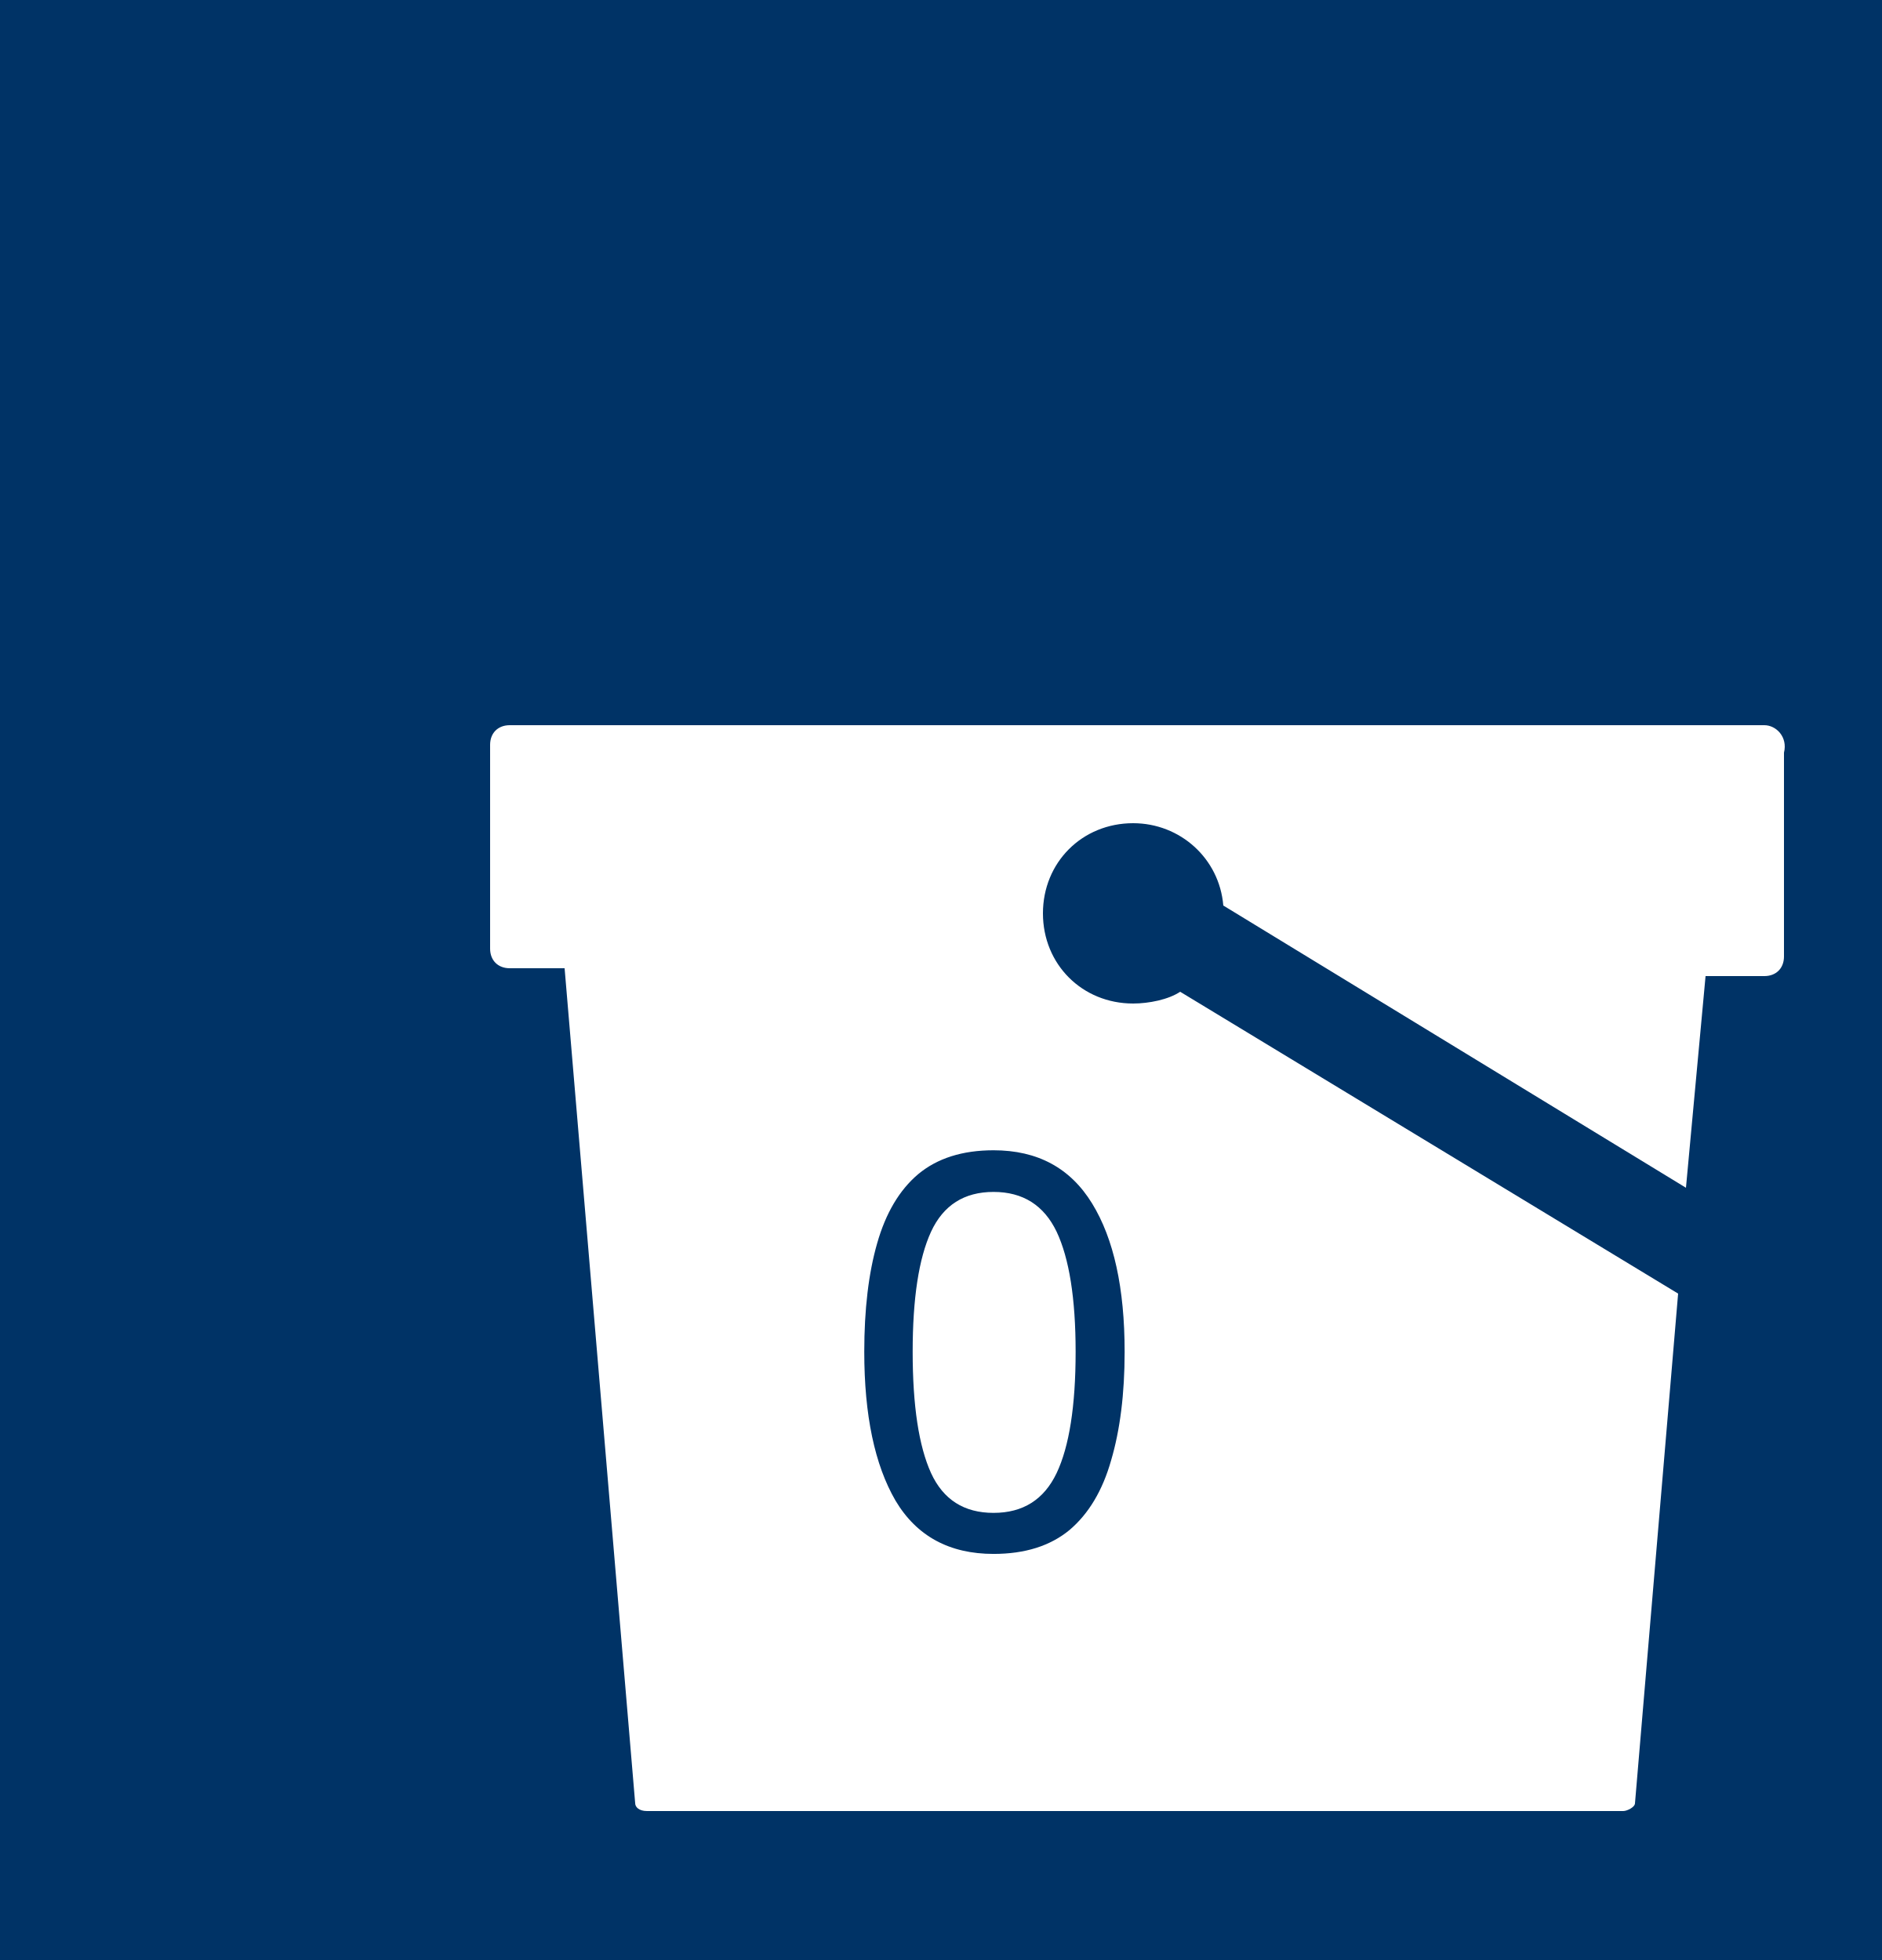
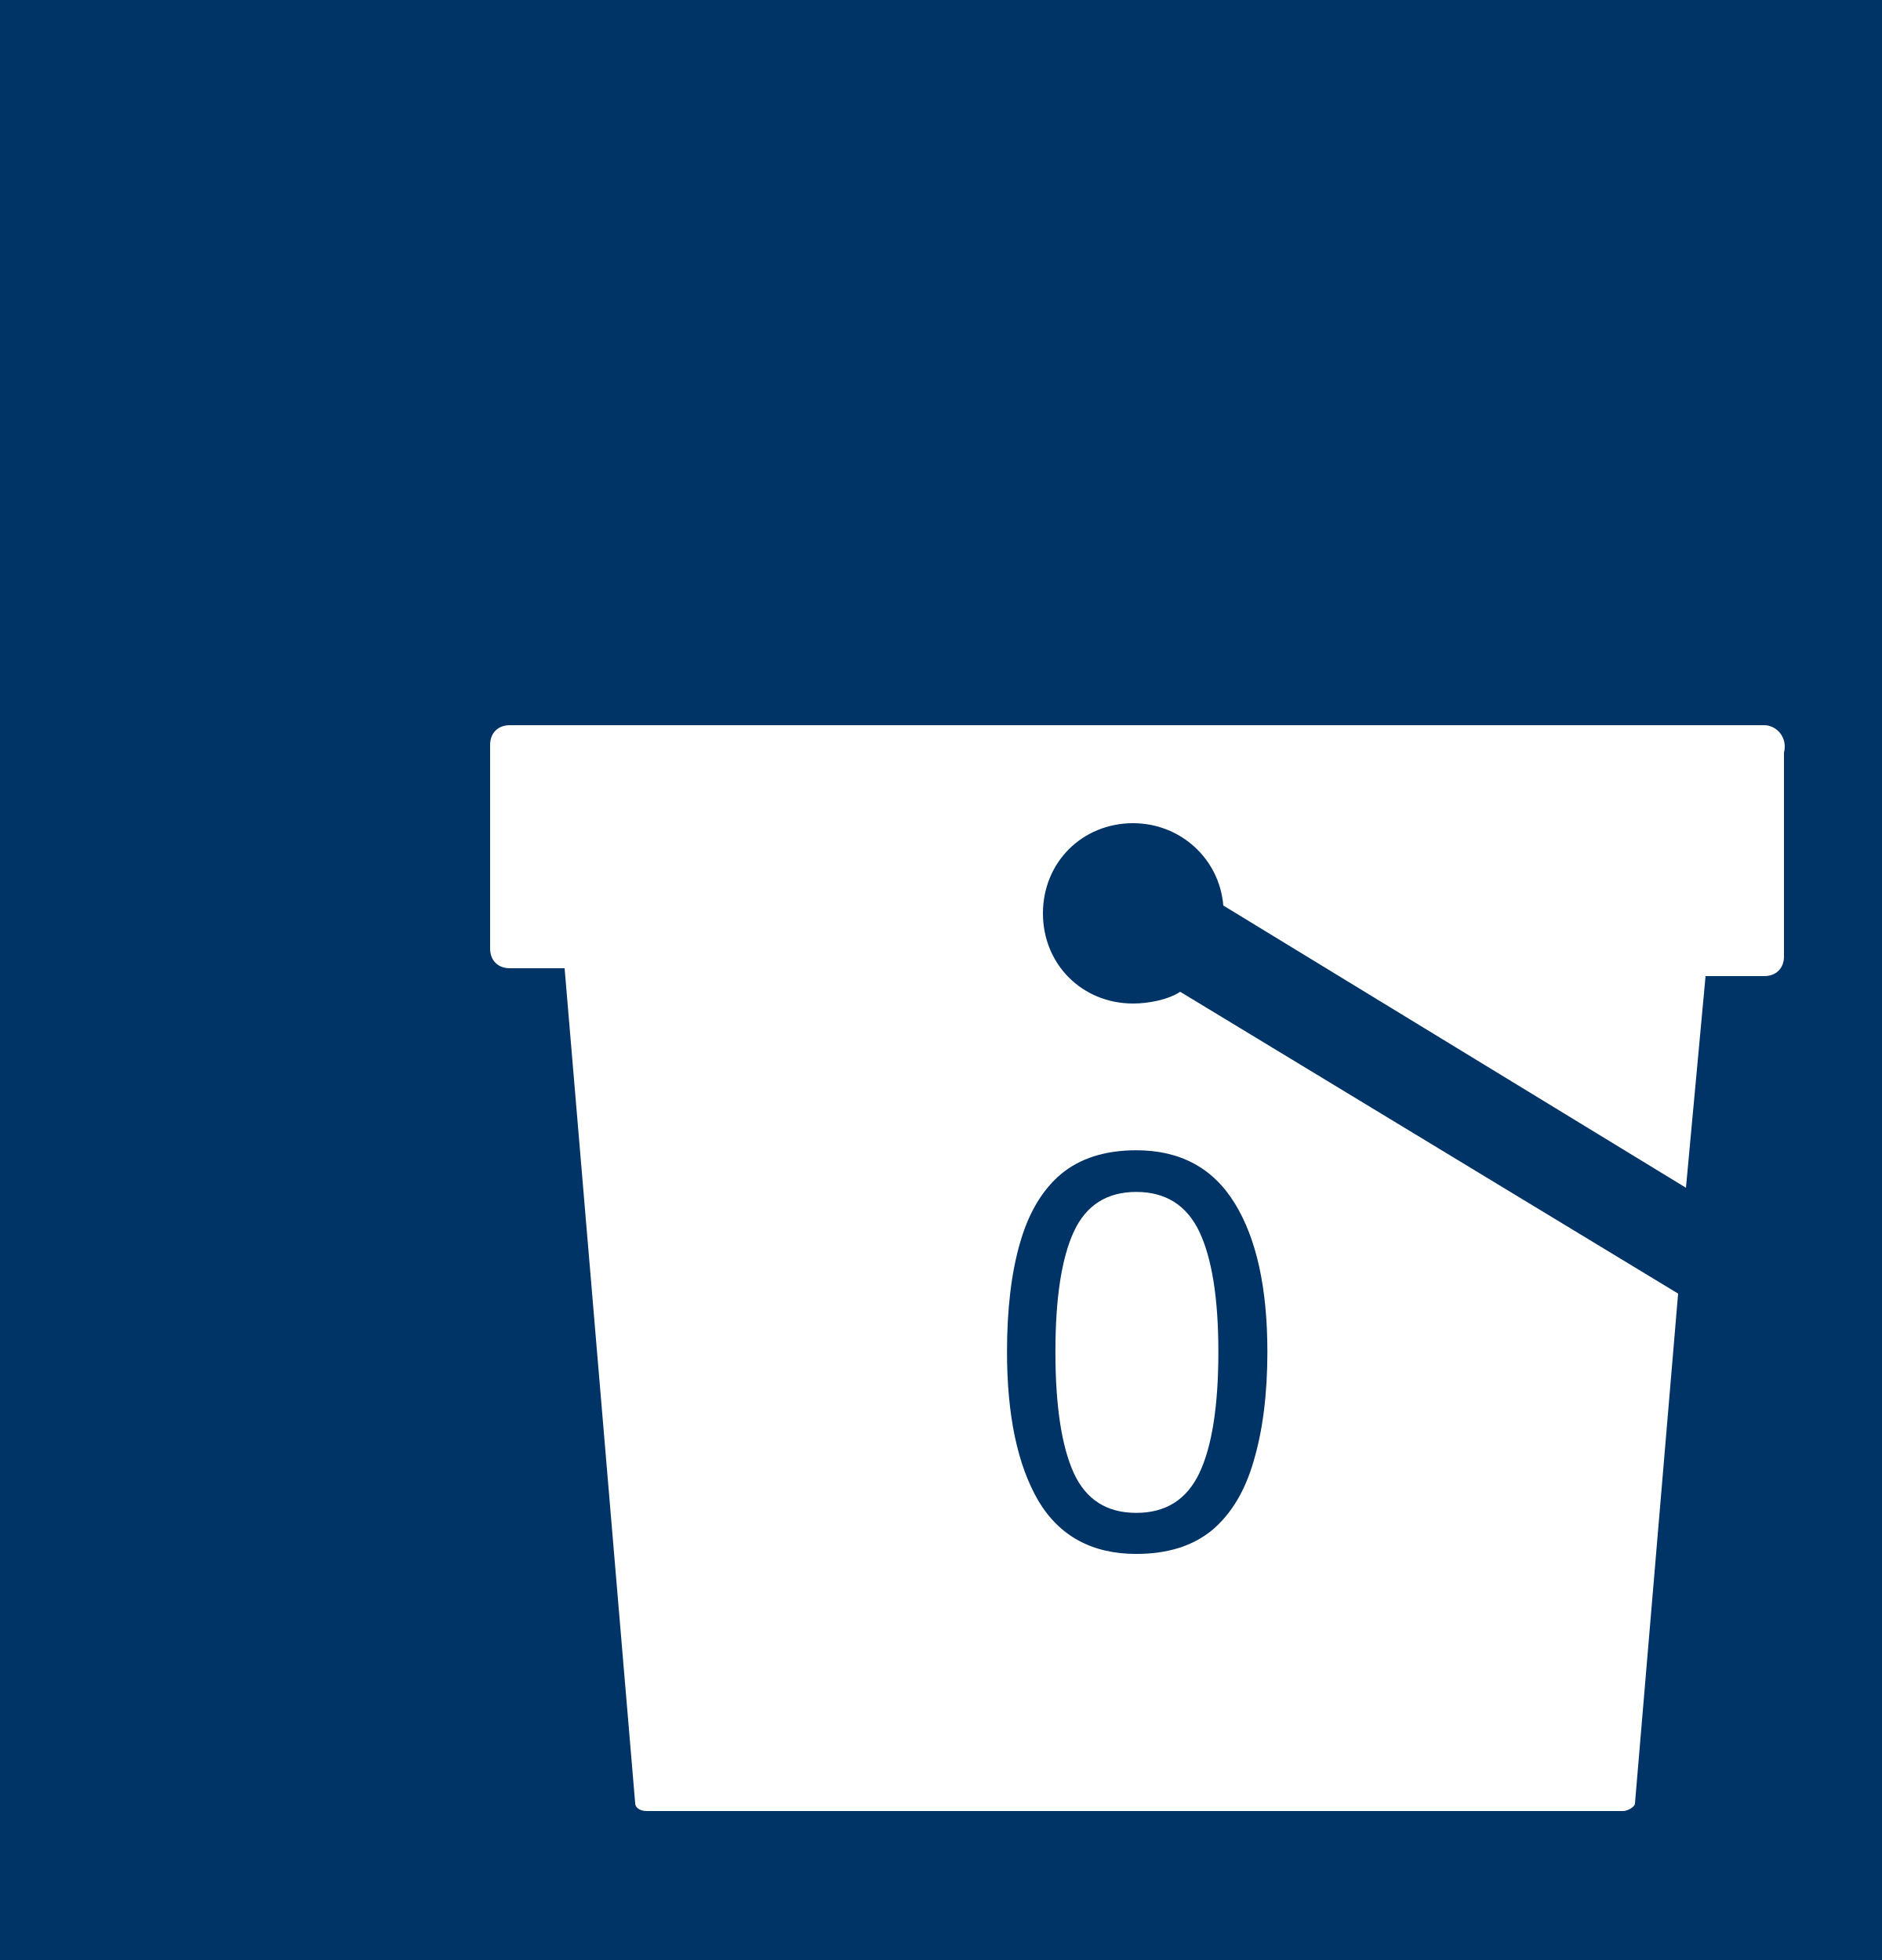
<svg xmlns="http://www.w3.org/2000/svg" xmlns:xlink="http://www.w3.org/1999/xlink" version="1.1" id="Layer_1" x="0px" y="0px" viewBox="0 0 48 50" enable-background="new 0 0 48 50" xml:space="preserve">
  <style>
                            text{
                            font-size: 3px;
                            cursor: default;
                            font-family: Tahoma, Geneva, sans-serif;
                            }
                            .lab{
                            font-size: 14px;
                            }
                            </style>
  <g id="bckgrd">
    <rect x="0" y="0" height="50" width="48" fill="#003366" />
  </g>
  <g id="bucket">
    <path fill="#FFFFFF" d="M45,18.5H13c-0.3,0-0.5,0.2-0.5,0.5v5.2c0,0.3,0.2,0.5,0.5,0.5h1.4L16.2,46c0,0.1,0.1,0.2,0.3,0.2h24.9   c0.1,0,0.3-0.1,0.3-0.2L42.8,33l-12.7-7.7c-0.3,0.2-0.8,0.3-1.2,0.3c-1.3,0-2.3-1-2.3-2.3c0-1.3,1-2.3,2.3-2.3   c1.2,0,2.2,0.9,2.3,2.1l11.8,7.2l0.5-5.4H45c0.3,0,0.5-0.2,0.5-0.5v-5.2C45.6,18.8,45.3,18.5,45,18.5z">
	</path>
-     <text id="bucket-counter" class="lab" x="29" y="39.5" width="20" text-anchor="middle" fill="#003366">0
- 	</text>
+     <text id="bucket-counter" class="lab" x="29" y="39.5" width="20" text-anchor="middle" fill="#003366">0</text>
    <path id="bucket-sand" fill="#FFFFFF" d="M7.6,17.7 l 31,0 L 35.8,17.7 c 0,0,0,0,0,0 L 30.7,17.7 l -7.1,0 c 0,0,0,0,0,0 L 18.6,17.7z">
      <animate attributeName="d" dur="0.4s" id="grow1" begin="indefinite" fill="freeze" values="M13.6,17.7l31-0.1L35.8,12c-0.3-0.2-0.8-0.2-1.1,0.1L30.7,16l-7.1-7.3c-0.4-0.4-1-0.4-1.4,0L13.6,17.7z;    M14.6,17.7l31-0.1L35.8,11c-0.3-0.2-0.8-0.2-1.1,0.1L30.7,15 l-7.1,-8.3 c-0.4,-0.4,-1,-0.4,-1.4,0 L12.6,17.7z" />
      <animate attributeName="d" dur="0.8s" id="shrink1" begin="grow1.end;grow2.end" fill="freeze" values="M14.6,17.7l31-0.1L35.8,11c-0.3-0.2-0.8-0.2-1.1,0.1L30.7,15 l-7.1,-8.3 c-0.4,-0.4,-1,-0.4,-1.4,0 L12.6,17.7z;    M13.6,17.7l31-0.1L35.8,12c-0.3-0.2-0.8-0.2-1.1,0.1L30.7,16l-7.1-7.3c-0.4-0.4-1-0.4-1.4,0L13.6,17.7z" />
      <animate attributeName="d" dur="0.4s" id="grow2" begin="indefinite" fill="freeze" values="M7.6,17.7 l 31,0 L 35.8,17.7 c 0,0,0,0,0,0 L 30.7,17.7 l -7.1,0 c 0,0,0,0,0,0 L 18.6,17.7z;    M14.6,17.7l31-0.1L35.8,11c-0.3-0.2-0.8-0.2-1.1,0.1L30.7,15 l-7.1,-8.3 c-0.4,-0.4,-1,-0.4,-1.4,0 L12.6,17.7z" />
      <animate attributeName="d" dur="0.3s" id="empty1" begin="dumpBucketTrg.begin" fill="freeze" values="M13.6,17.7l31-0.1L35.8,12c-0.3-0.2-0.8-0.2-1.1,0.1L30.7,16l-7.1-7.3c-0.4-0.4-1-0.4-1.4,0L13.6,17.7z;    M7.6,17.7 l 31,0 L 35.8,17.7 c 0,0,0,0,0,0 L 30.7,17.7 l -7.1,0 c 0,0,0,0,0,0 L 18.6,17.7z;" />
    </path>
    <set attributeName="opacity" begin="addMoreTrg.begin;flip1.begin;dumpBucketTrg.begin;addFirstTrg.begin" to="1" />
    <animateTransform attributeType="xml" id="jiggle1" attributeName="transform" type="rotate" from="0 16.5 46" to="-1 16.5 46" begin="addMoreTrg.begin;grow2.end;empty1.end;flip4.end" dur="0.1s" fill="freeze" />
    <animateTransform attributeType="xml" id="jiggle2" attributeName="transform" type="rotate" from="-1 16.5 46" to="0 16.5 46" begin="jiggle1.end" dur="0.1s" fill="freeze" />
    <animateTransform attributeType="xml" id="jiggle3" attributeName="transform" type="rotate" from="0 41.5 46" to="0.5 41.5 46" begin="jiggle2.end" dur="0.1s" fill="freeze" />
    <animateTransform attributeType="xml" id="jiggle4" attributeName="transform" type="rotate" from="0.5 41.5 46" to="0 41.5 46" begin="jiggle3.end" dur="0.1s" fill="freeze" />
    <animateTransform attributeType="xml" id="flip1" attributeName="transform" type="rotate" from="0 41.5 46" to="11 41.5 46" begin="indefinite" dur="0.1s" fill="freeze" />
    <animateTransform attributeType="xml" id="flip2" attributeName="transform" type="rotate" from="11 41.5 46" to="120 40 0" begin="flip1.end" dur="0.6s" fill="freeze" />
    <animateTransform attributeType="xml" id="flip3" attributeName="transform" type="rotate" from="120 40 0" to="11 41.5 46" begin="flip3.begin.begin" dur="0.6s" fill="freeze" />
    <animateTransform attributeType="xml" id="flip4" attributeName="transform" type="rotate" from="11 41.5 46" to="0 41.5 46" begin="flip3.end" dur="0.1s" fill="freeze" />
  </g>
  <g id="open_sand">
    <path id="falling_path" d="M29 -1 L 29 45 M29 -1 L 29 45 M-5 -5" visibility="hidden" />
    <circle cy="-1" r="1" fill="#FFFFFF" opacity="1">
      <animateMotion id="grainf1" begin="flip2.end" dur="0.5s" repeatCount="4">
        <mpath xlink:href="#falling_path" />
      </animateMotion>
    </circle>
    <circle cy="-2" cx="-2.3" r="1" fill="#FFFFFF" opacity="1">
      <animateMotion id="grainf1" begin="flip2.end+0.02" dur="0.6s" repeatCount="4">
        <mpath xlink:href="#falling_path" />
      </animateMotion>
    </circle>
    <circle cy="-2" cx="3.1" r="1" fill="#FFFFFF" opacity="1">
      <animateMotion id="grainf1" begin="flip2.end" dur="0.55s" repeatCount="4">
        <mpath xlink:href="#falling_path" />
      </animateMotion>
    </circle>
    <path id="sand_triangle" fill="#FFFFFF" d="M29,46 l 0,0 l 0 0z">
      <animate attributeName="d" dur="2s" begin="flip2.end" fill="freeze" values="M29,46 l 0,0 l 0 0z;M16.5,46 l 25,0 l -12.5 -8z" />
      <set attributeName="opacity" begin="flip2.end" to="1" />
      <set attributeName="d" begin="flip1.begin" to="M29,46 l 0,0 l 0 0z" />
    </path>
    <animate attributeName="opacity" dur="0.1s" begin="flip3.begin;flip1.begin" fill="freeze" values="1;0" />
    <animate attributeName="opacity" dur="1.0s" begin="flip2.end" fill="freeze" values="0;1" />
  </g>
  <g id="falling_sand">
    <circle cx="12.4" cy="18.5" r="1" fill="#FFFFFF" opacity="0">
      <animate attributeName="cy" id="grain1" dur="0.4s" begin="grow1.end;grow1.end" to="46" fill="freeze" />
      <animate attributeName="opacity" dur="1.5s" begin="grain1.end" fill="freeze" from="1" to="0" />
      <set attributeName="opacity" begin="grow1.end;grain1.begin" to="1" />
    </circle>
    <circle cx="12.4" cy="18.5" r="1" fill="#FFFFFF" opacity="0">
      <animate attributeName="cy" id="grain2" dur="0.5s" begin="grow1.end;grow2.end" to="46" fill="freeze" />
      <animate attributeName="cx" dur="0.5s" begin="grain2.begin" to="14.4" fill="freeze" />
      <animate attributeName="opacity" dur="1.8s" begin="grain2.end" fill="freeze" from="1" to="0" />
      <set attributeName="opacity" begin="grow1.end;grow2.end" to="1" />
    </circle>
    <path id="grain3_path" d="M12.4 17.5 l 1 26.5" visibility="hidden" />
    <path id="grain3_path2" d="M12.9 44 l -2 0 l-2 2 l -10 0" visibility="hidden" />
    <circle r="1" fill="#FFFFFF" opacity="0">
      <set attributeName="opacity" begin="grow1.end;grow2.end" to="1" />
      <animate attributeName="opacity" dur="2.0s" begin="path_ani.end" fill="freeze" from="1" to="0" />
      <animateMotion id="path_ani" begin="grow1.end;grow2.end" dur="0.5s" repeatCount="1" fill="freeze">
        <mpath xlink:href="#grain3_path" />
      </animateMotion>
      <animateMotion id="path_ani" begin="path_ani.end" dur="1.0s" repeatCount="1" fill="freeze">
        <mpath xlink:href="#grain3_path2" />
      </animateMotion>
    </circle>
    <circle cx="45.6" cy="18.5" r="1" fill="#FFFFFF" opacity="0">
      <animate attributeName="cy" id="grain4" dur="0.4s" begin="grow1.end+0.4;grow2.end+0.4" to="46" fill="freeze" />
      <animate attributeName="opacity" dur="1.5s" begin="grain4.end" fill="freeze" from="1" to="0" />
      <set attributeName="opacity" begin="grain4.begin" to="1" />
      <set attributeName="opacity" begin="grow1.end;grow2.end" to="0" />
      <set attributeName="cy" begin="grow1.end;grow2.end" to="18.5" />
    </circle>
  </g>
</svg>
